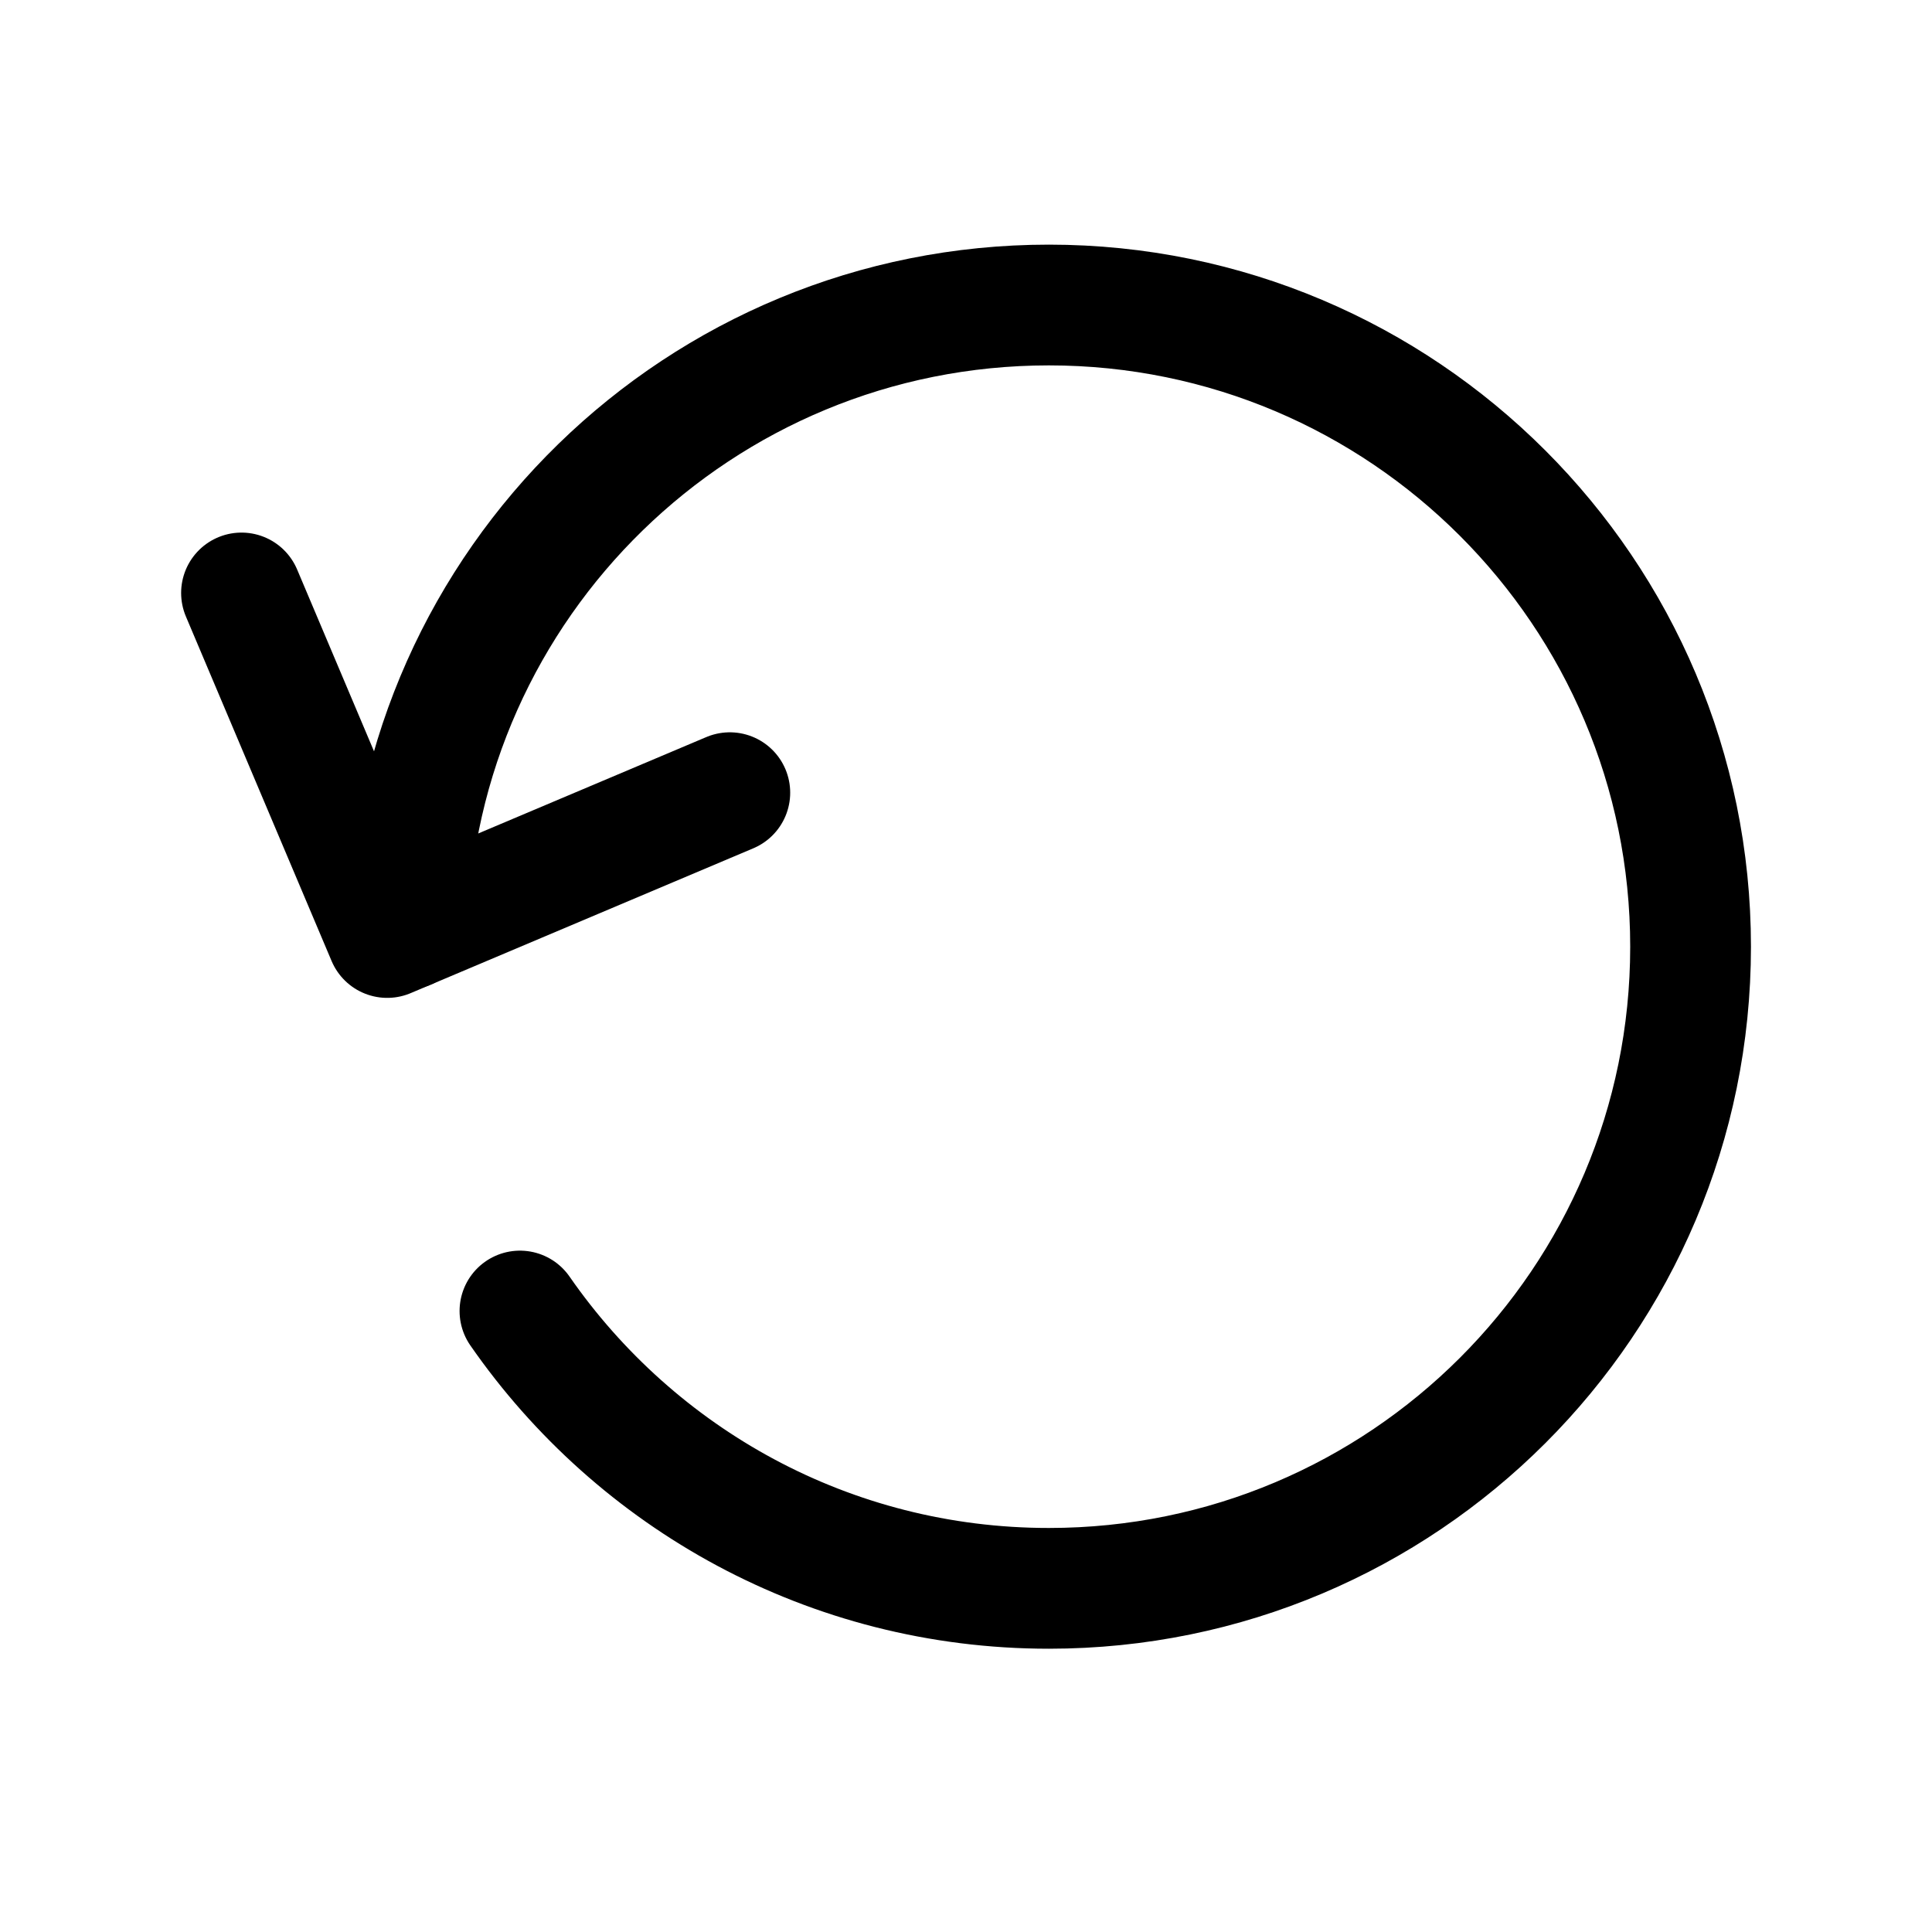
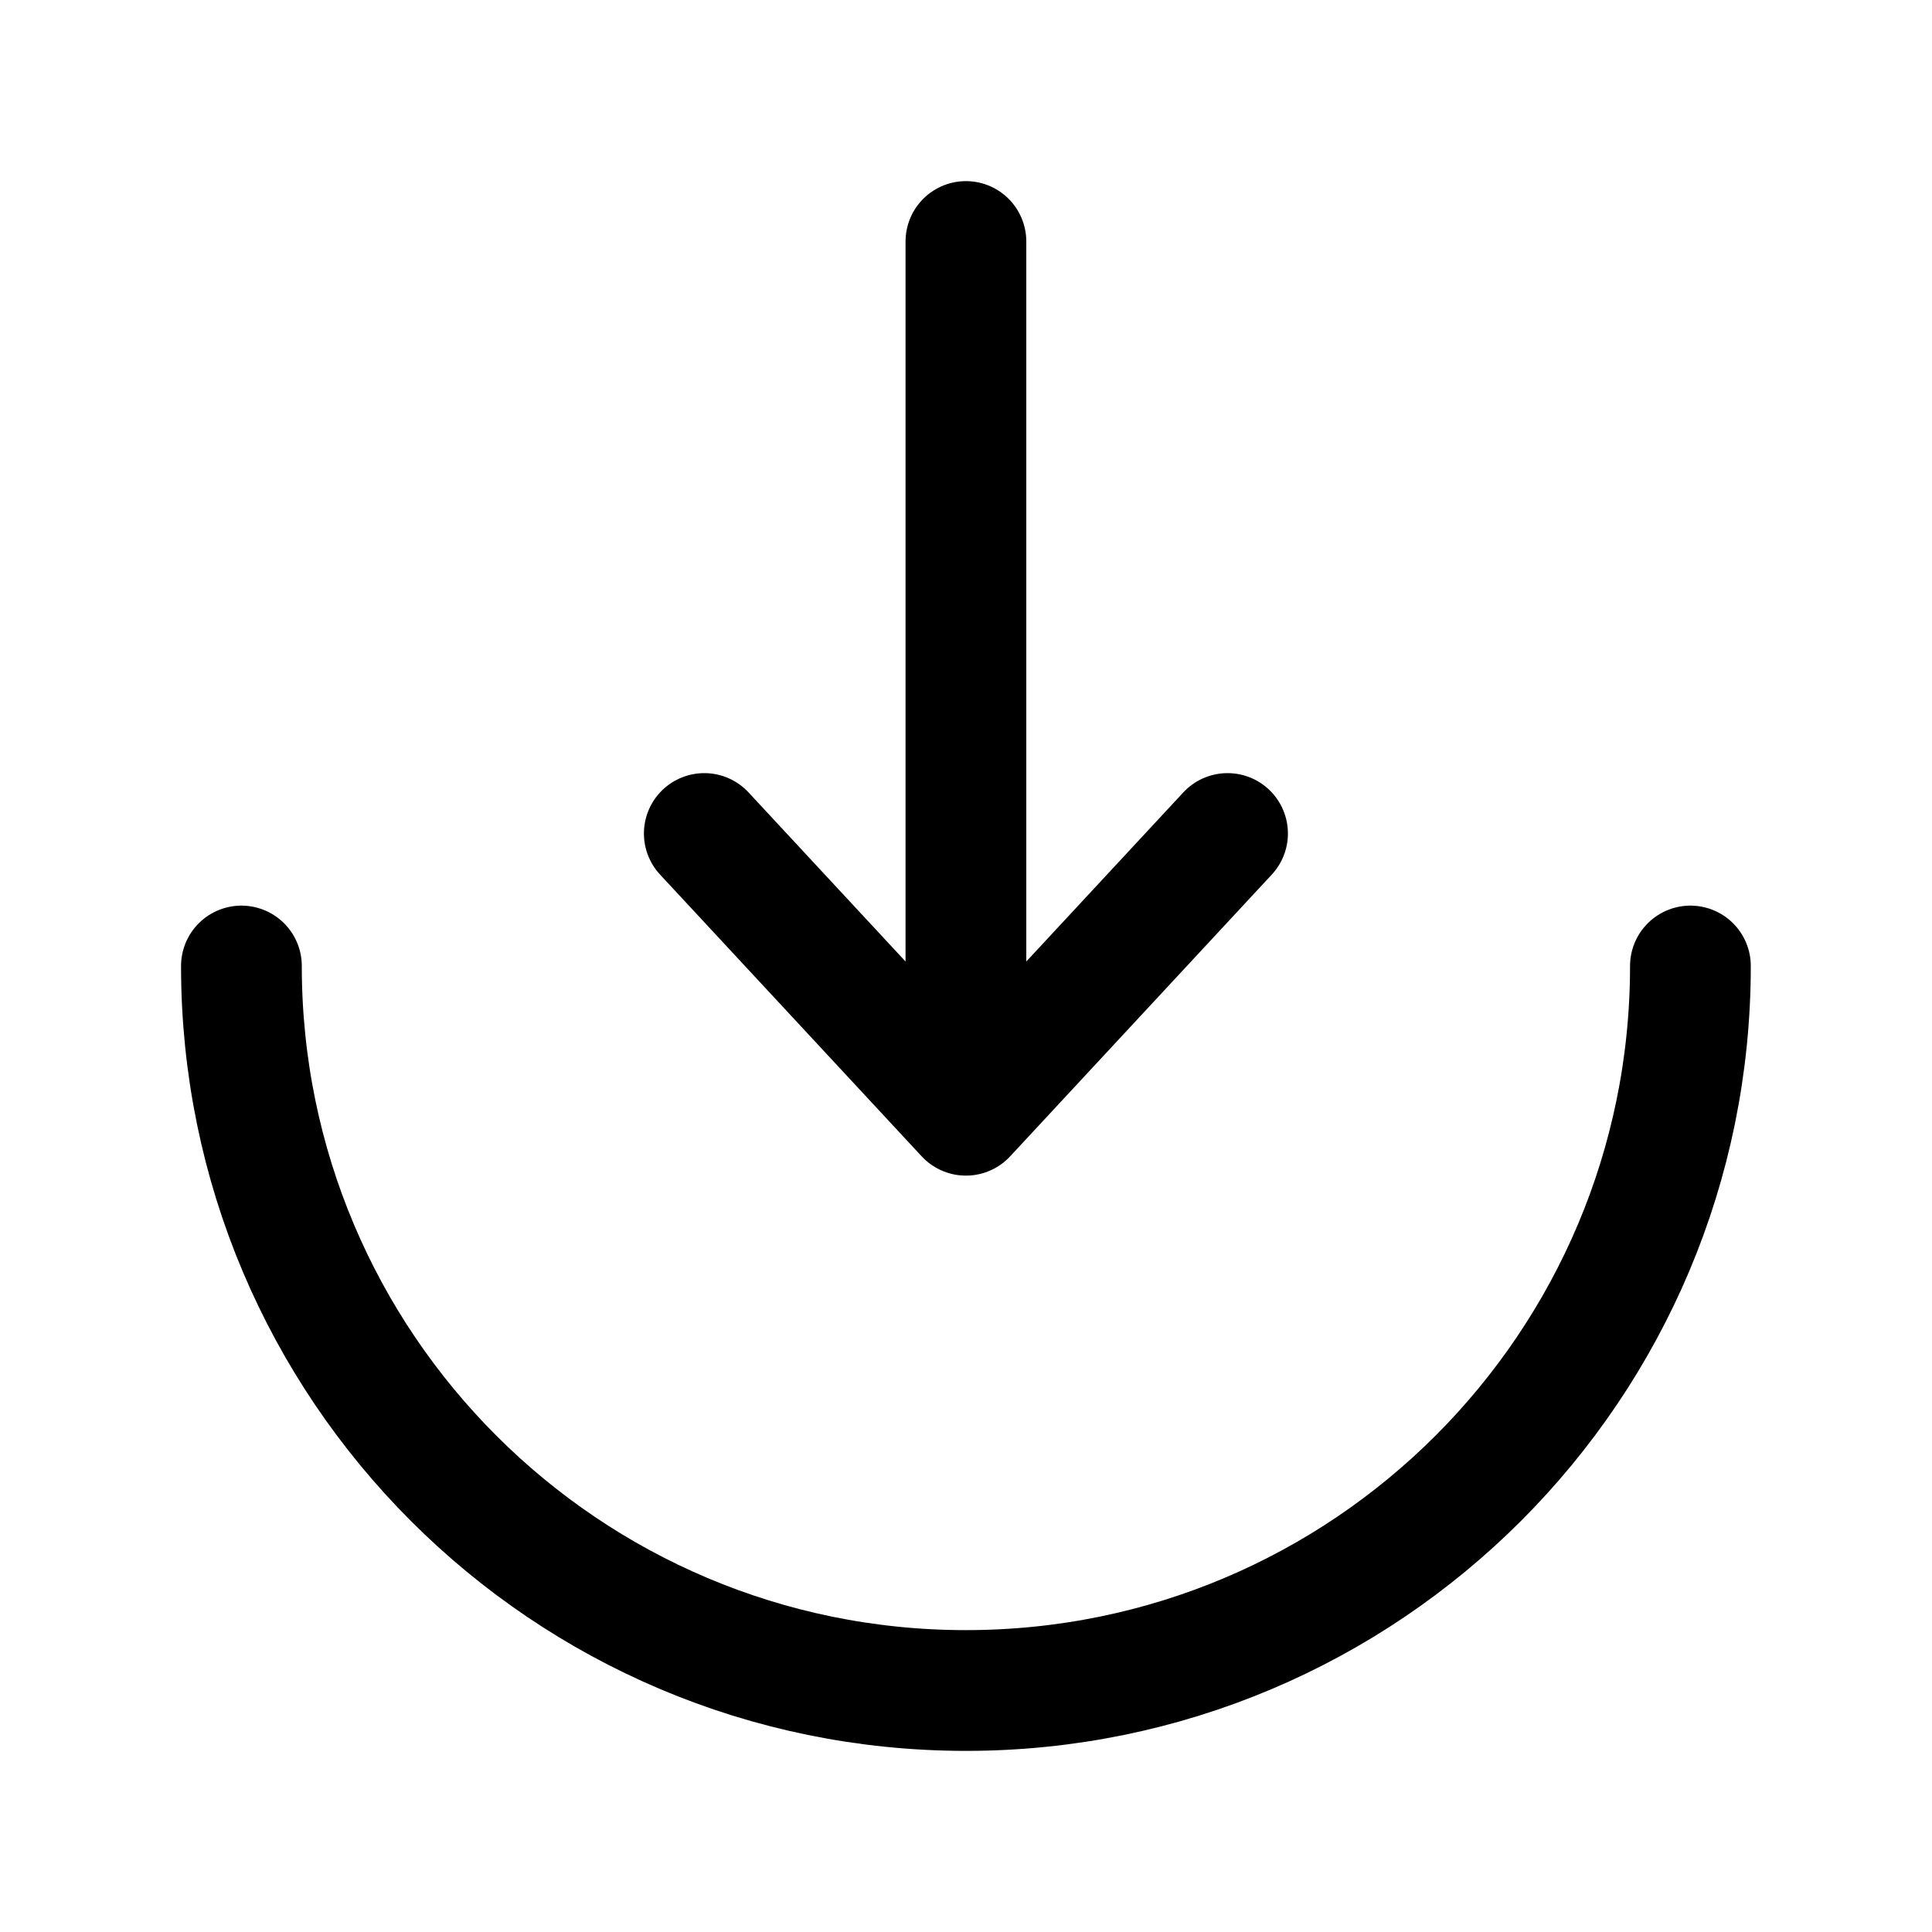
<svg xmlns="http://www.w3.org/2000/svg" version="1.1" x="0px" y="0px" viewBox="0 0 24 24" style="enable-background:new 0 0 24 24;" xml:space="preserve">
  <style type="text/css">
	.st0{fill:none;stroke:#000000;stroke-width:1.5;stroke-linecap:round;stroke-linejoin:round;}
</style>
-   <g>
-     <path class="st0" d="M3,7.366l1.81,4.28l4.256-1.799" />
-     <path class="st0" d="M5.059,11.541c0.109-4.299,3.635-7.752,7.971-7.752c4.399,0,7.971,3.572,7.971,7.971   c0,4.408-3.572,7.971-7.971,7.971c-2.726,0-5.126-1.363-6.571-3.445" />
-   </g>
+   <path class="st0" d="M11.999,13.854V3 M11.999,13.854l-3.25-3.5 M11.999,13.854l3.25-3.5" />
+   <path class="st0" d="M2.999,12c0,4.971,4.029,9,9,9s9-4.029,9-9" />
</svg>
